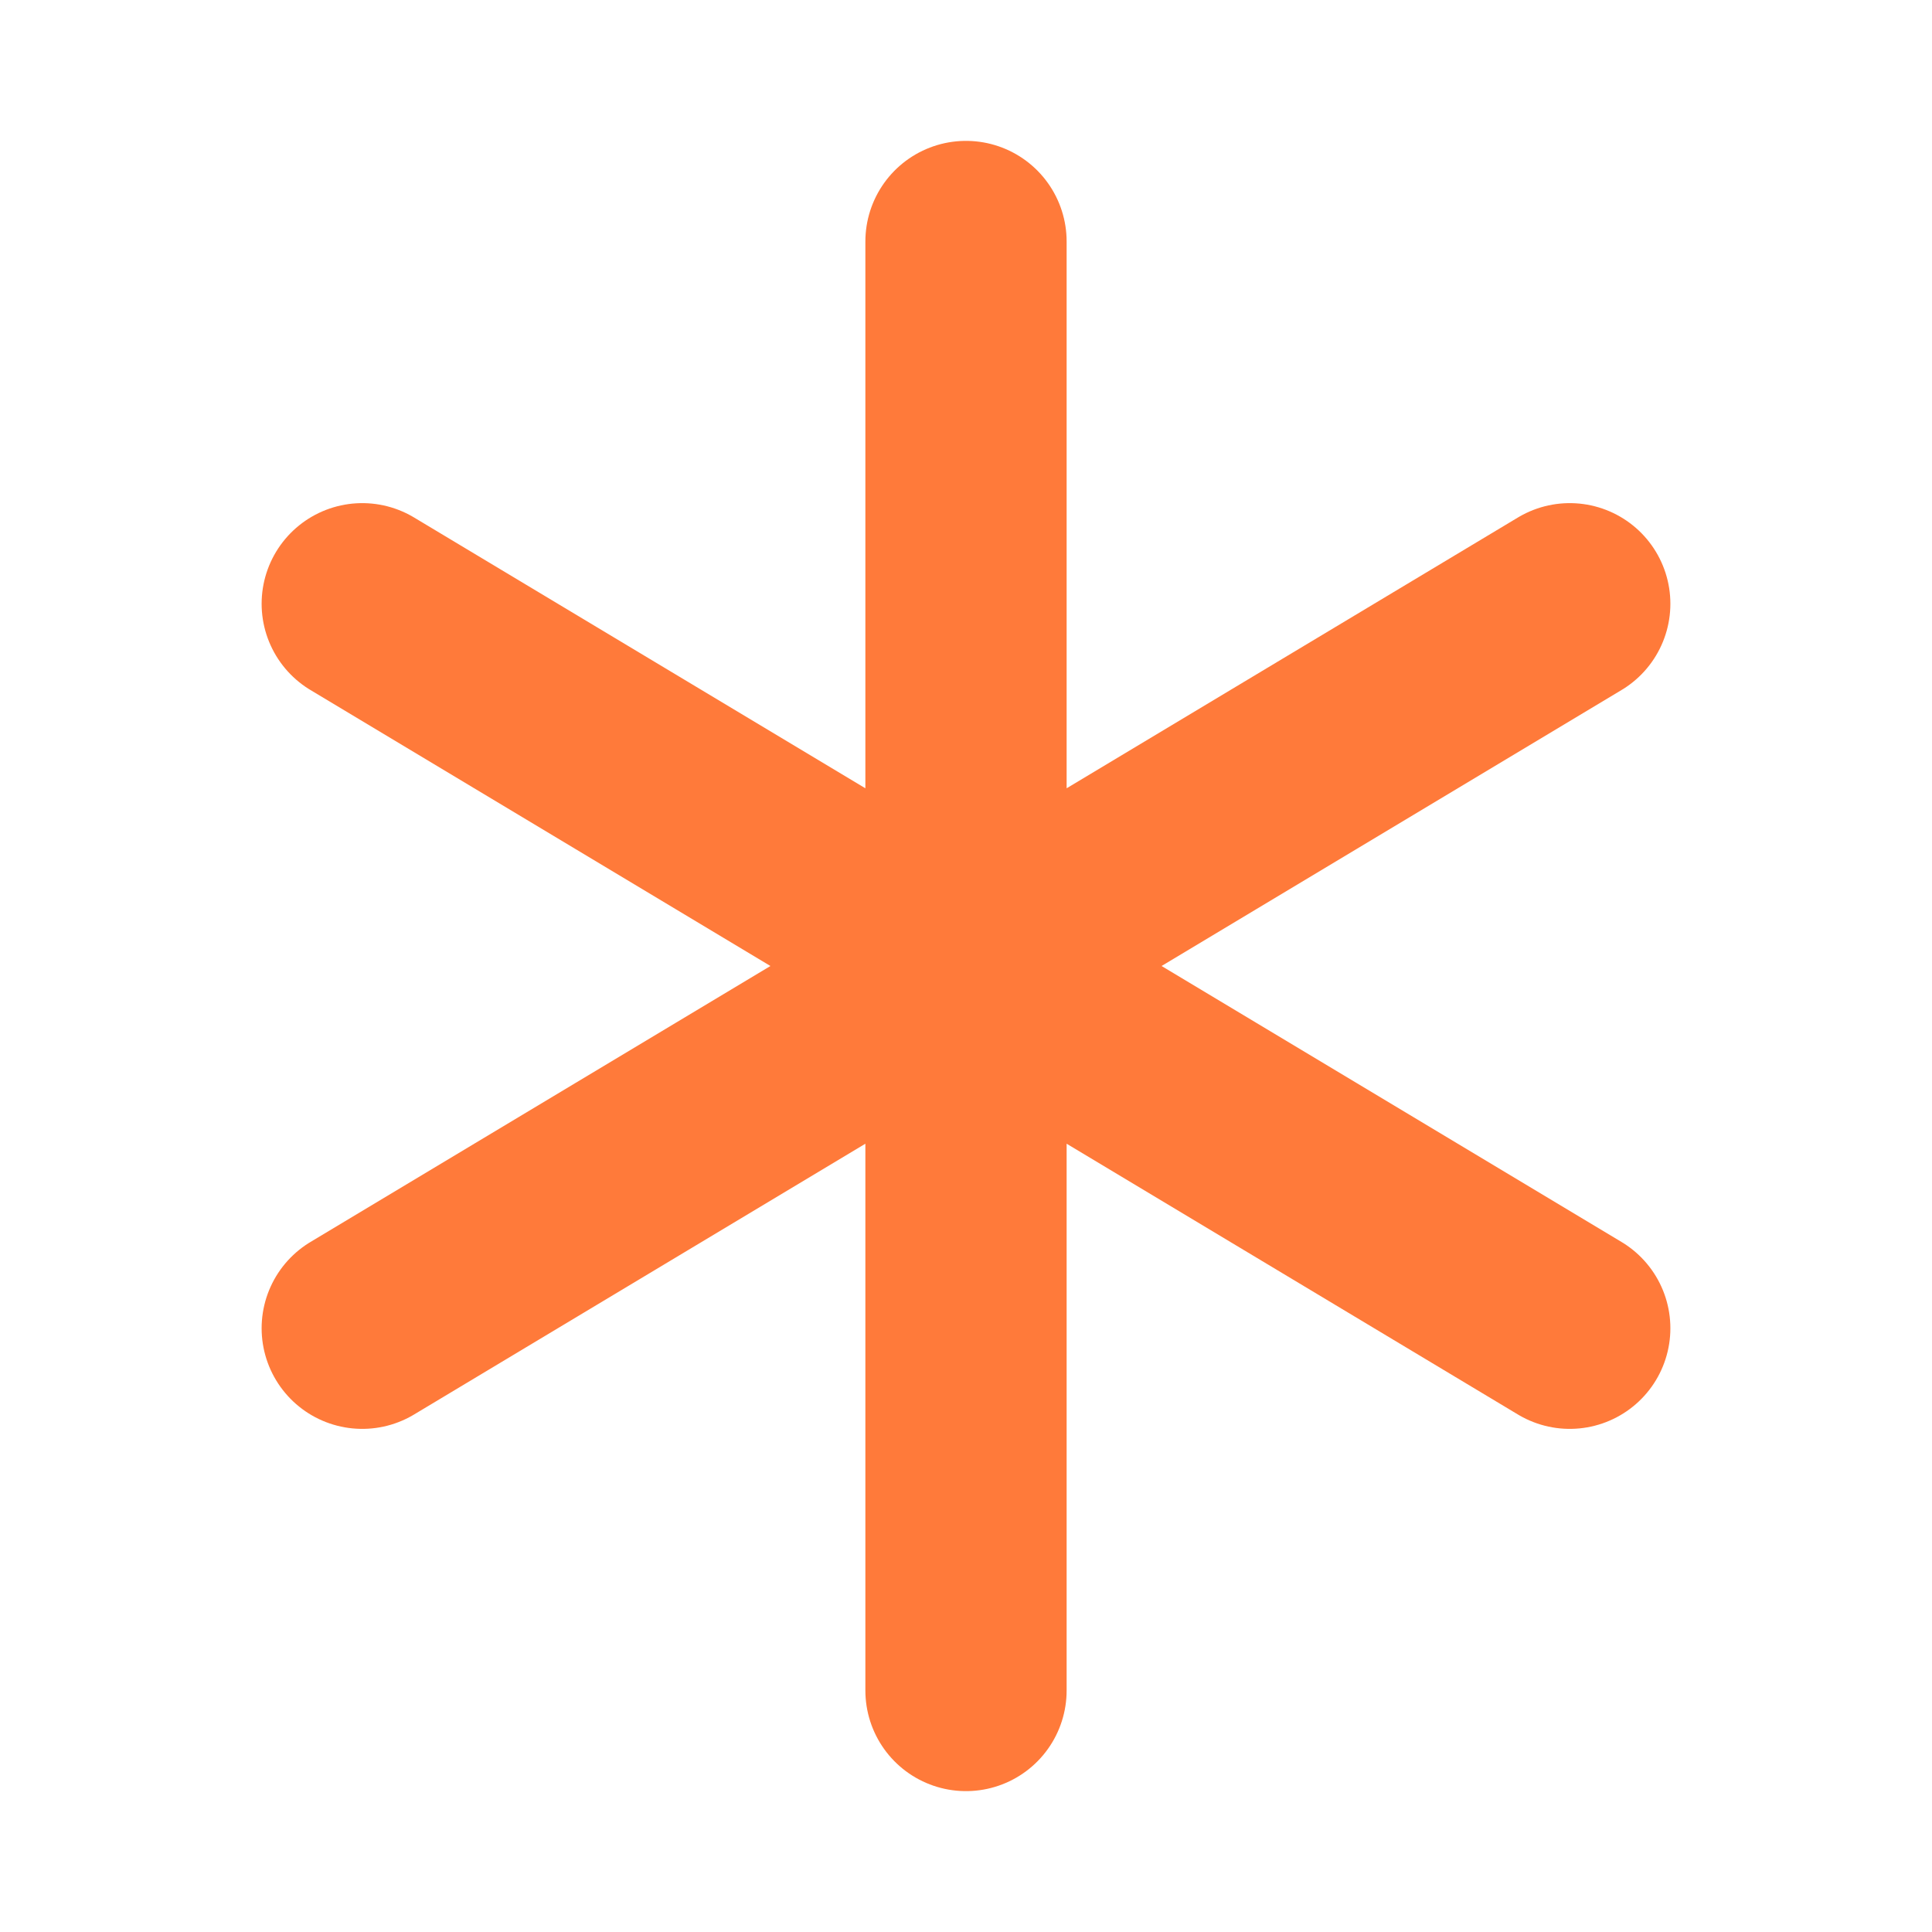
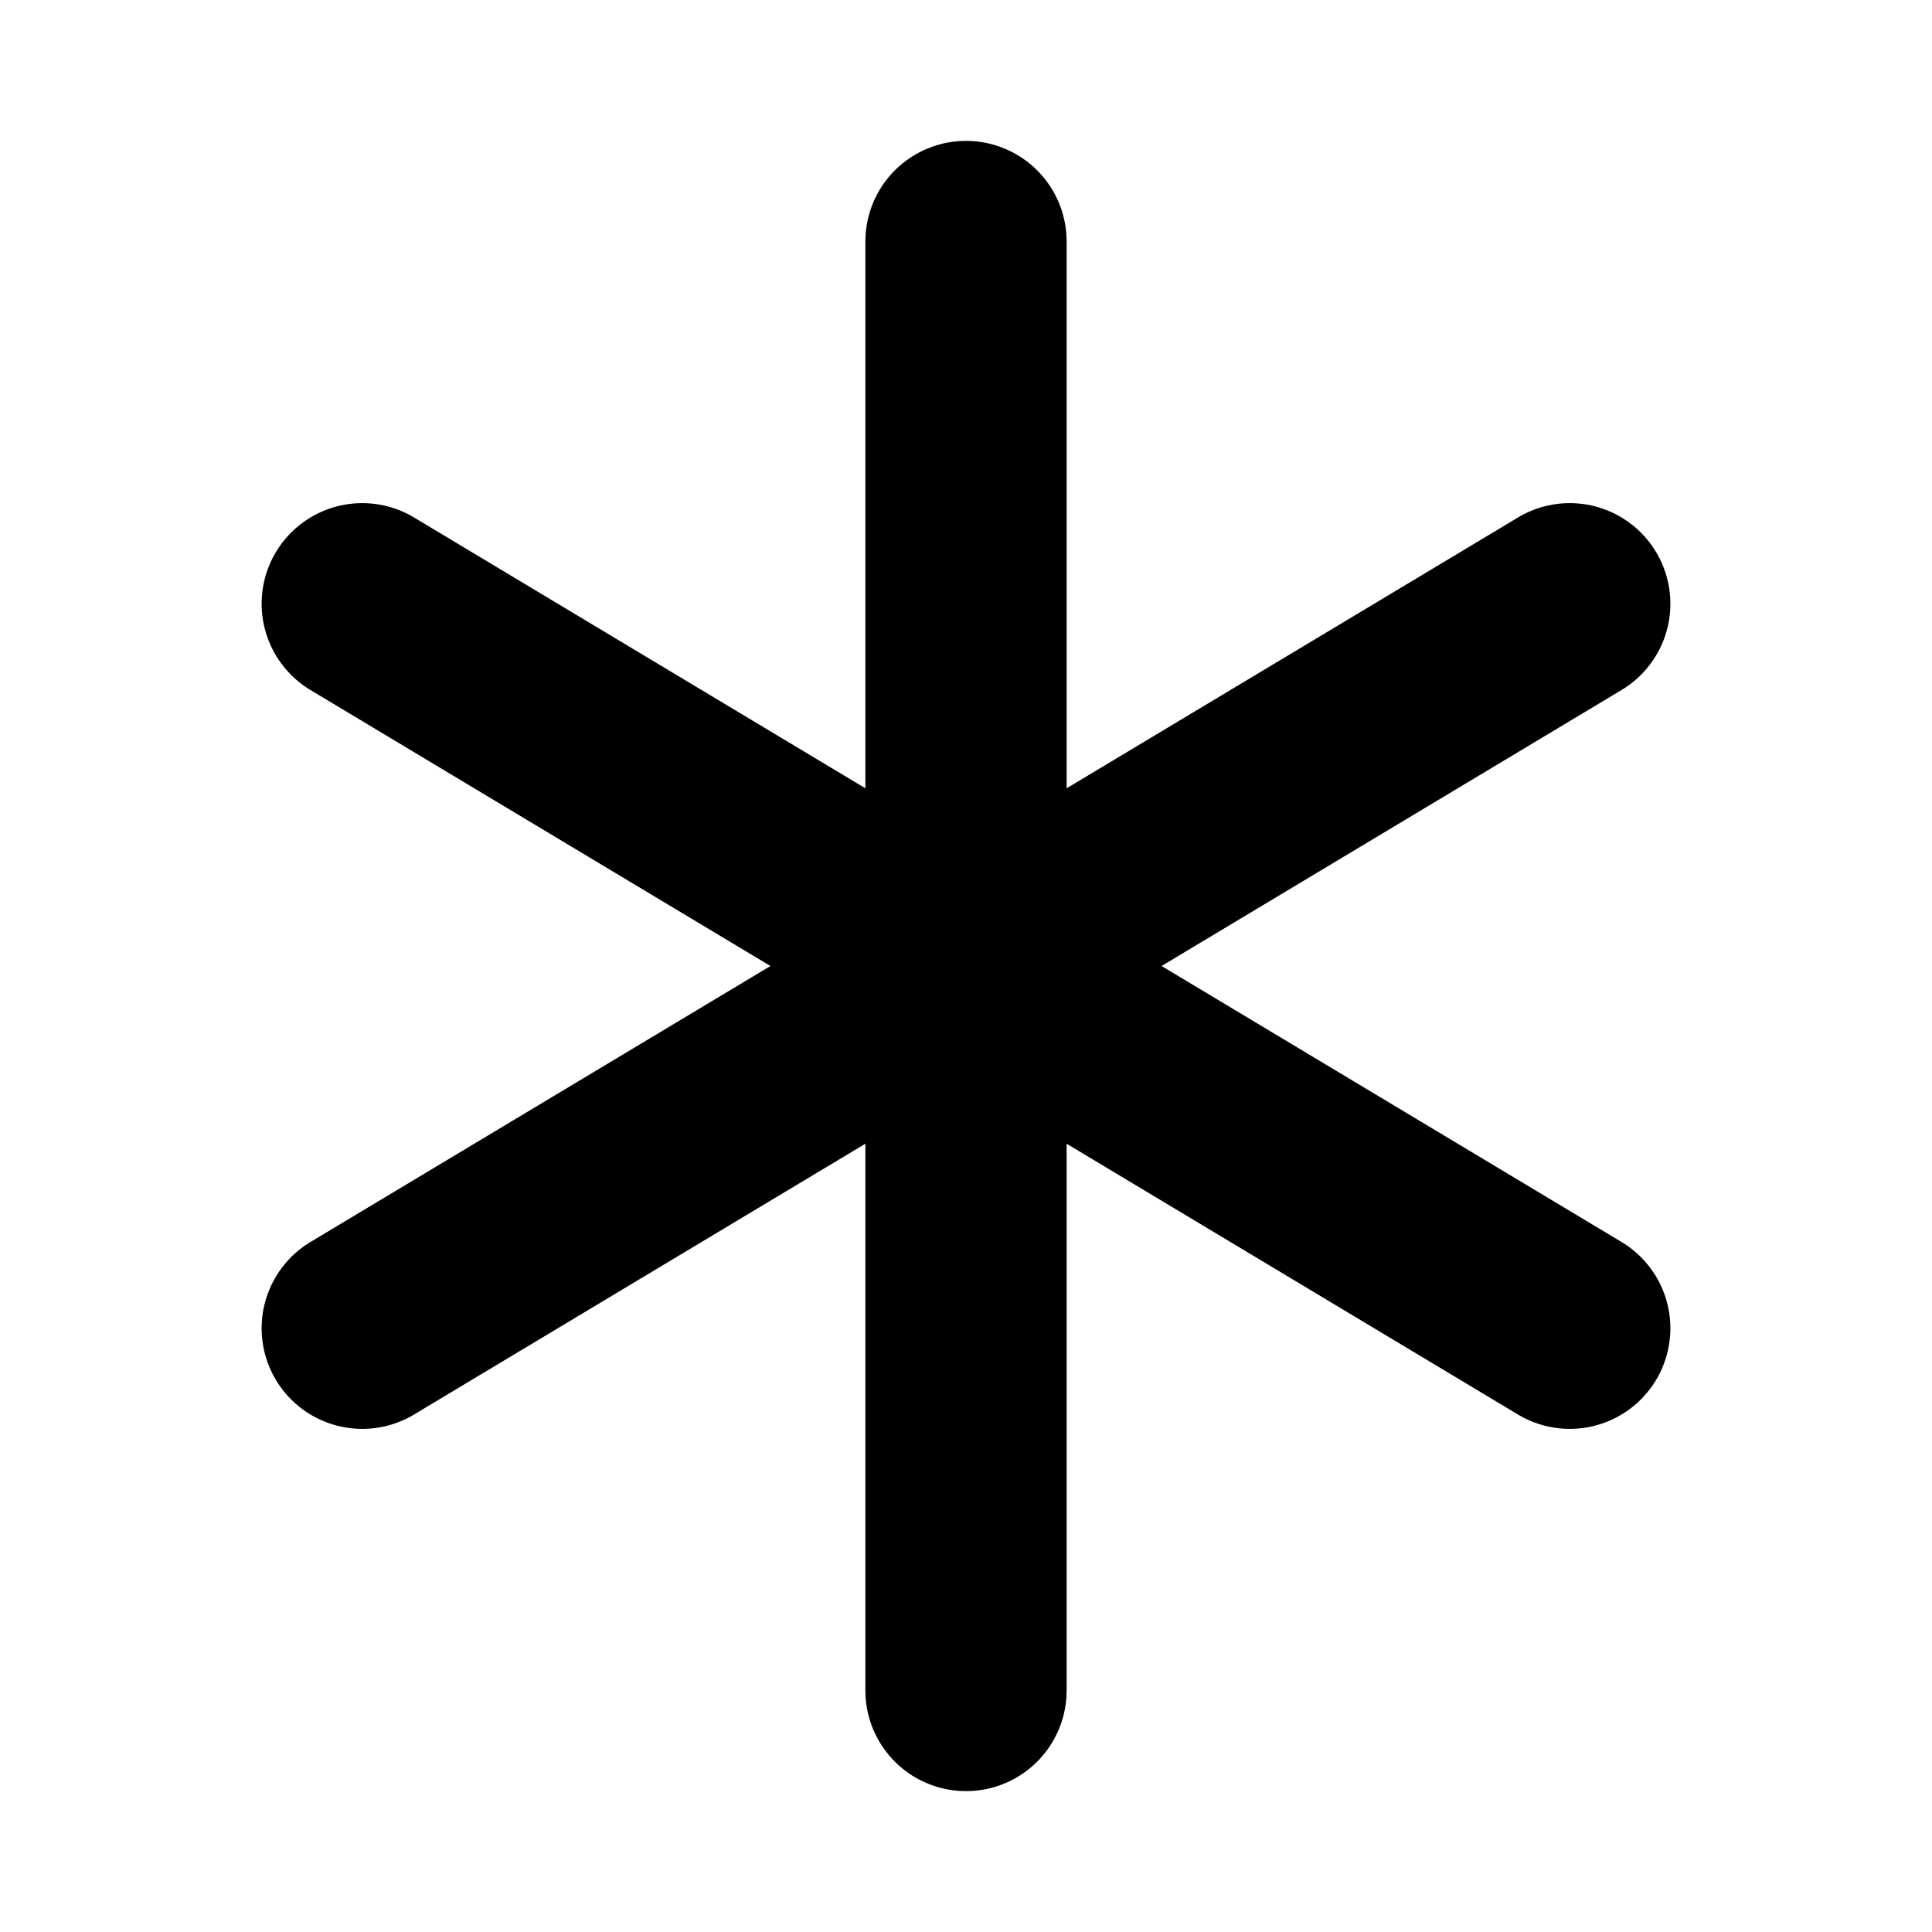
- <svg xmlns="http://www.w3.org/2000/svg" viewBox="0 0 48 48" fill="none" stroke="#FF7A3A" stroke-width="5" stroke-linecap="round" role="img" aria-label="Asterisk">
+ <svg xmlns="http://www.w3.org/2000/svg" viewBox="0 0 48 48" fill="none" stroke="currentColor" stroke-width="5" stroke-linecap="round" aria-hidden="true">
  <path d="M24 6v36M9 15l30 18M39 15L9 33" />
</svg>
